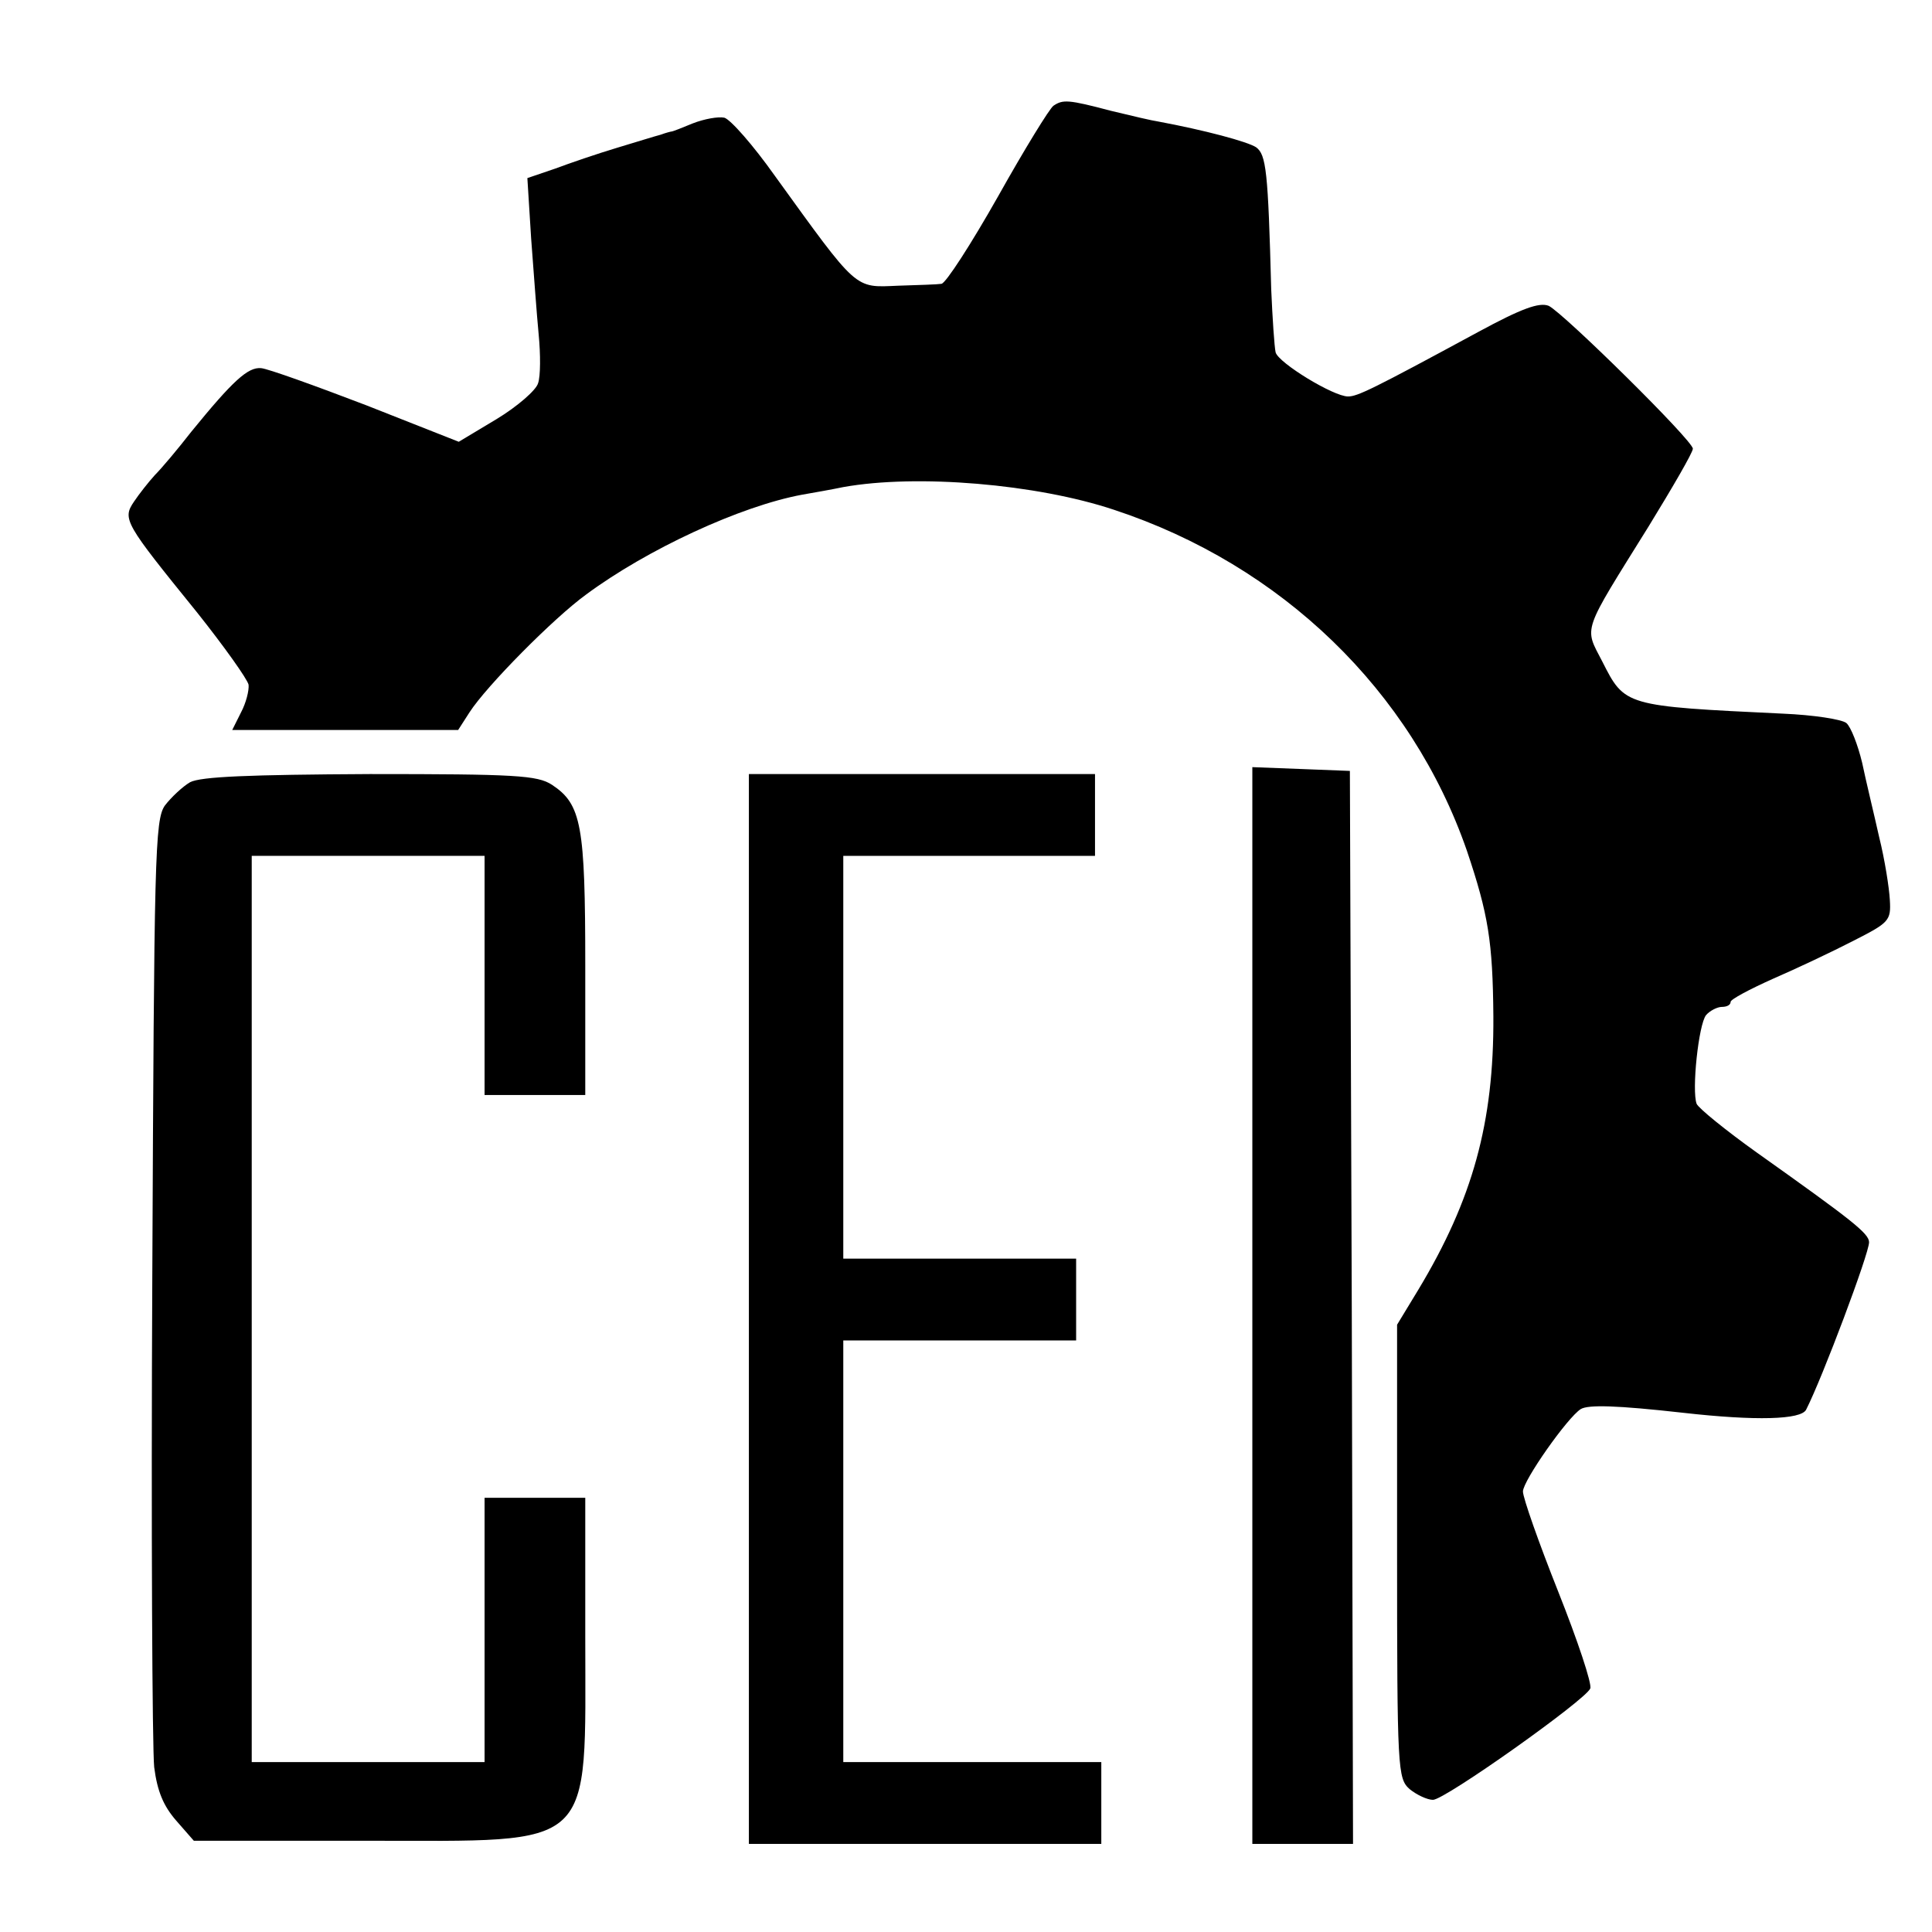
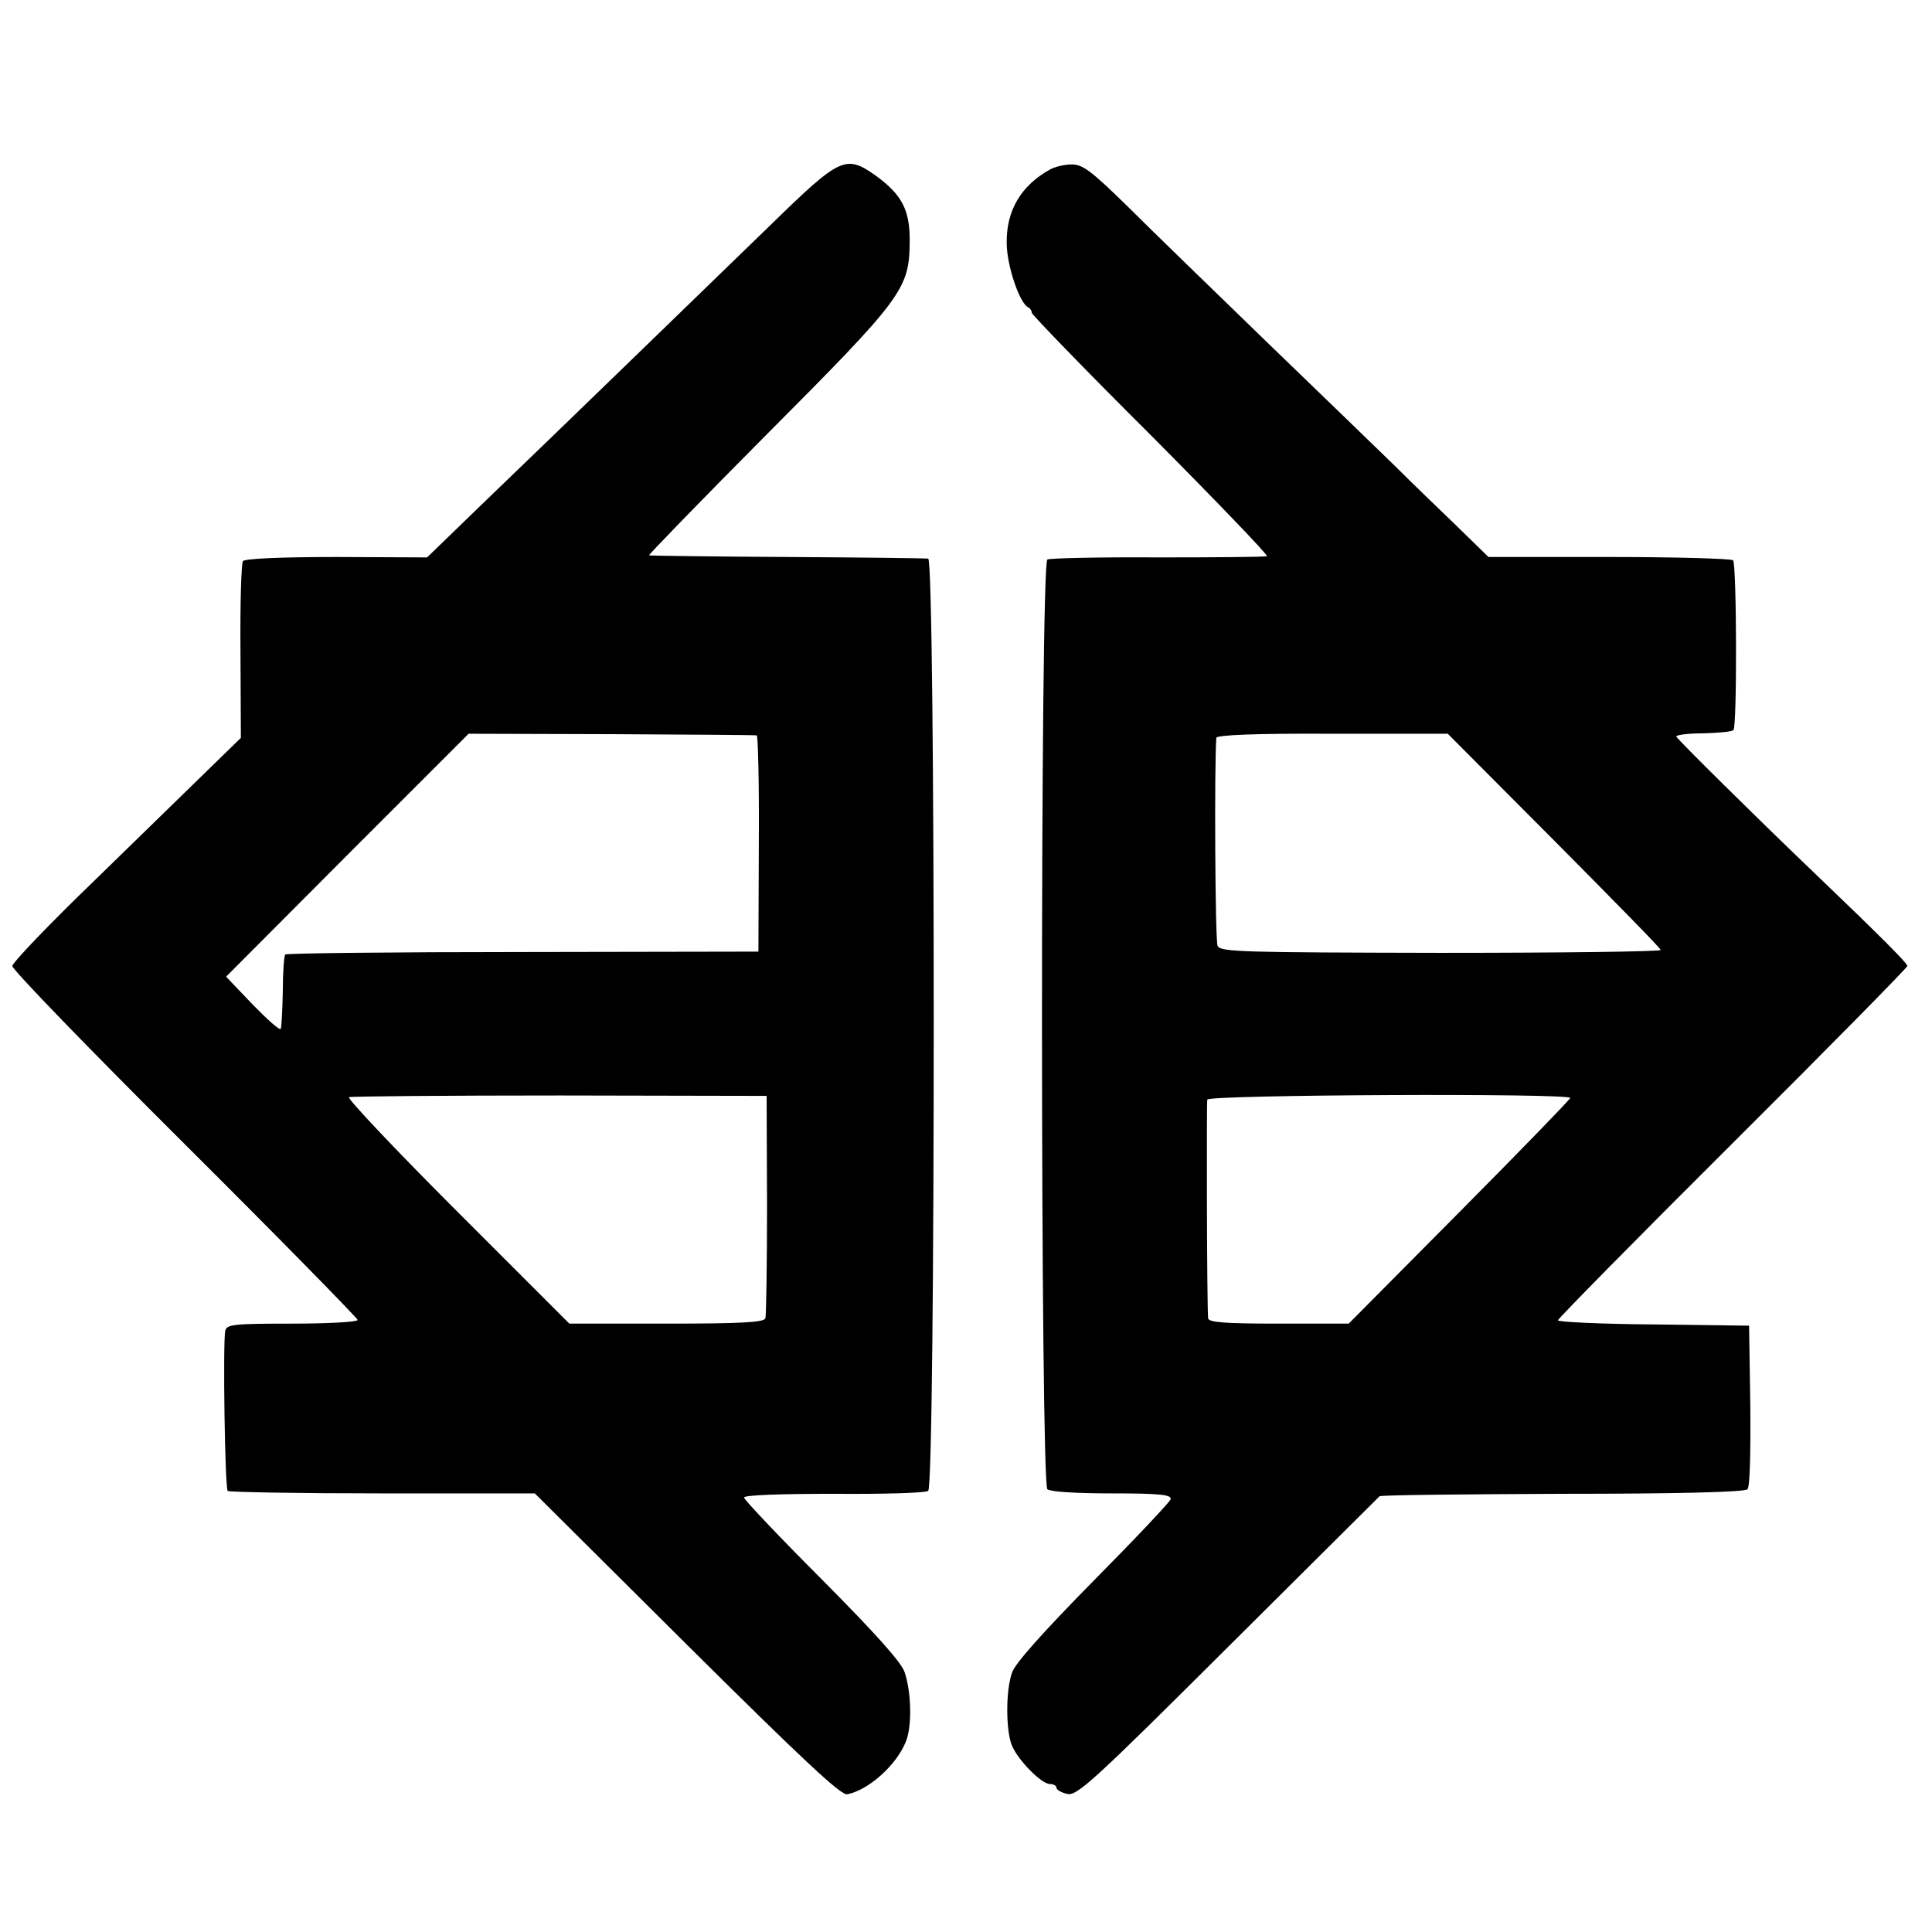
- <svg xmlns="http://www.w3.org/2000/svg" version="1.0" width="307pt" height="307pt" viewBox="0 0 307 307" preserveAspectRatio="xMidYMid meet">
-   <g transform="translate(0,307) scale(0.1,-0.1)" fill="#000000" stroke="none">
-     <path d="M1674 2902 c-6 -4 -46 -69 -88 -144 -43 -76 -83 -138 -90 -139 -6 -1 -37 -2 -69 -3 -70 -3 -63 -9 -196 175 -34 48 -70 89 -80 92 -10 2 -32 -2 -50 -9 -17 -7 -32 -13 -34 -13 -1 0 -9 -2 -17 -5 -8 -2 -40 -12 -70 -21 -30 -9 -74 -24 -98 -33 l-44 -15 6 -96 c4 -53 9 -122 12 -153 3 -31 3 -66 -1 -77 -3 -11 -33 -37 -66 -57 l-60 -36 -147 58 c-81 31 -156 58 -167 59 -21 2 -45 -20 -111 -101 -21 -27 -47 -58 -58 -69 -10 -11 -25 -30 -33 -42 -19 -28 -15 -34 100 -176 43 -54 80 -106 82 -115 1 -9 -4 -29 -12 -44 l-14 -28 180 0 179 0 18 28 c27 42 134 150 185 187 97 72 246 141 344 159 17 3 46 8 65 12 117 21 307 5 430 -36 267 -88 473 -288 561 -542 34 -101 41 -144 42 -263 1 -169 -33 -291 -119 -434 l-34 -56 0 -360 c0 -349 1 -361 20 -378 11 -9 28 -17 37 -17 19 0 243 159 250 177 3 7 -20 76 -51 154 -31 78 -56 149 -56 159 0 17 71 118 92 131 12 7 56 6 163 -6 115 -13 187 -11 195 5 26 51 100 248 100 266 0 14 -27 35 -179 143 -49 35 -92 70 -95 77 -8 21 3 126 15 141 6 7 18 13 25 13 8 0 14 3 14 8 0 4 30 20 68 37 37 16 94 43 127 60 57 29 60 32 58 65 -1 19 -8 64 -17 100 -8 36 -21 89 -27 118 -7 29 -18 57 -25 63 -7 6 -53 13 -101 15 -252 12 -251 12 -287 83 -29 56 -33 43 74 215 38 62 70 117 70 123 0 13 -205 215 -229 227 -15 6 -43 -4 -113 -42 -168 -91 -191 -102 -206 -102 -23 0 -110 53 -115 70 -2 9 -5 54 -7 100 -5 189 -8 214 -24 226 -14 9 -81 27 -156 41 -8 1 -42 9 -75 17 -68 18 -76 18 -91 8z" />
-     <path d="M1990 995 l0 -855 80 0 80 0 -2 853 -3 852 -77 3 -78 3 0 -856z" />
-     <path d="M302 1827 c-12 -7 -30 -24 -40 -37 -16 -23 -17 -80 -20 -750 -2 -399 0 -749 3 -778 5 -39 15 -62 35 -85 l28 -32 275 0 c367 0 347 -19 347 325 l0 220 -80 0 -80 0 0 -210 0 -210 -185 0 -185 0 0 720 0 720 185 0 185 0 0 -190 0 -190 80 0 80 0 0 205 c0 224 -6 257 -53 288 -23 15 -58 17 -289 17 -192 -1 -269 -4 -286 -13z" />
-     <path d="M1190 990 l0 -850 280 0 280 0 0 65 0 65 -205 0 -205 0 0 335 0 335 185 0 185 0 0 65 0 65 -185 0 -185 0 0 320 0 320 200 0 200 0 0 65 0 65 -275 0 -275 0 0 -850z" />
+ <svg xmlns="http://www.w3.org/2000/svg" version="1.0" width="470pt" height="470pt" viewBox="0 0 470 470" preserveAspectRatio="xMidYMid meet">
+   <g transform="translate(0,470) scale(0.1,-0.1)" fill="#000000" stroke="none">
+     <path d="M1879 4157 c-160 -155 -510 -495 -712 -689 l-128 -124 -220 1 c-137 0 -223 -4 -228 -10 -4 -5 -7 -104 -6 -220 l1 -210 -77 -75 c-42 -41 -167 -163 -277 -270 -111 -107 -202 -202 -202 -210 0 -9 189 -204 420 -434 231 -230 420 -423 420 -427 0 -5 -71 -9 -159 -9 -143 0 -159 -2 -163 -17 -6 -29 -1 -383 6 -390 3 -3 173 -6 376 -6 l371 0 370 -368 c283 -281 375 -367 390 -364 52 10 121 72 143 129 15 37 13 119 -3 167 -7 24 -71 95 -201 226 -105 105 -190 195 -190 200 0 6 91 9 218 9 119 -1 223 2 230 7 18 14 18 2266 0 2268 -7 1 -161 3 -343 4 -181 1 -333 3 -336 4 -3 0 126 133 287 295 330 331 346 353 347 467 1 77 -18 115 -83 162 -72 51 -86 45 -251 -116z m-38 -1246 c3 0 6 -119 5 -263 l-1 -263 -573 -1 c-315 0 -575 -3 -578 -6 -3 -3 -6 -43 -6 -89 -1 -46 -3 -87 -5 -92 -3 -4 -33 23 -69 60 l-64 67 295 296 295 295 347 -1 c192 -1 351 -2 354 -3z m25 -1141 c0 -146 -2 -271 -4 -277 -3 -10 -60 -13 -241 -13 l-236 0 -274 274 c-150 150 -268 275 -262 277 6 2 237 4 514 4 l502 -1 1 -264z" />
+     <path d="M2555 4288 c-71 -39 -107 -100 -106 -179 0 -55 32 -149 53 -157 4 -2 8 -8 8 -13 0 -4 130 -139 290 -298 159 -160 286 -292 282 -294 -4 -2 -123 -3 -265 -3 -142 1 -263 -2 -269 -5 -18 -11 -17 -2247 0 -2262 8 -6 68 -10 158 -10 114 0 144 -3 142 -14 -2 -7 -87 -97 -189 -200 -122 -124 -190 -200 -197 -222 -16 -45 -15 -143 0 -178 16 -37 72 -93 92 -93 9 0 16 -4 16 -9 0 -5 12 -12 26 -15 23 -6 60 27 390 356 201 200 367 365 370 368 3 3 203 5 445 6 275 0 443 4 450 11 6 6 8 85 7 204 l-3 194 -232 3 c-128 1 -233 6 -233 10 0 4 191 198 425 431 234 233 425 427 425 431 0 7 -67 74 -230 230 -137 131 -329 321 -332 328 -2 4 28 8 65 8 37 1 71 4 74 8 9 8 8 404 -1 413 -4 4 -139 8 -301 8 l-294 0 -82 80 c-46 44 -111 107 -144 140 -34 33 -171 166 -305 295 -133 129 -290 281 -347 338 -89 87 -109 102 -136 102 -18 0 -41 -6 -52 -12z m1226 -1633 c142 -143 259 -262 259 -266 0 -4 -241 -7 -535 -7 -485 1 -536 2 -543 17 -6 12 -8 444 -3 506 1 7 95 11 282 10 l281 0 259 -260z m39 -626 c0 -3 -121 -128 -270 -278 l-269 -271 -171 0 c-129 0 -170 3 -171 13 -3 33 -4 523 -2 532 4 12 883 16 883 4z" />
  </g>
</svg>
